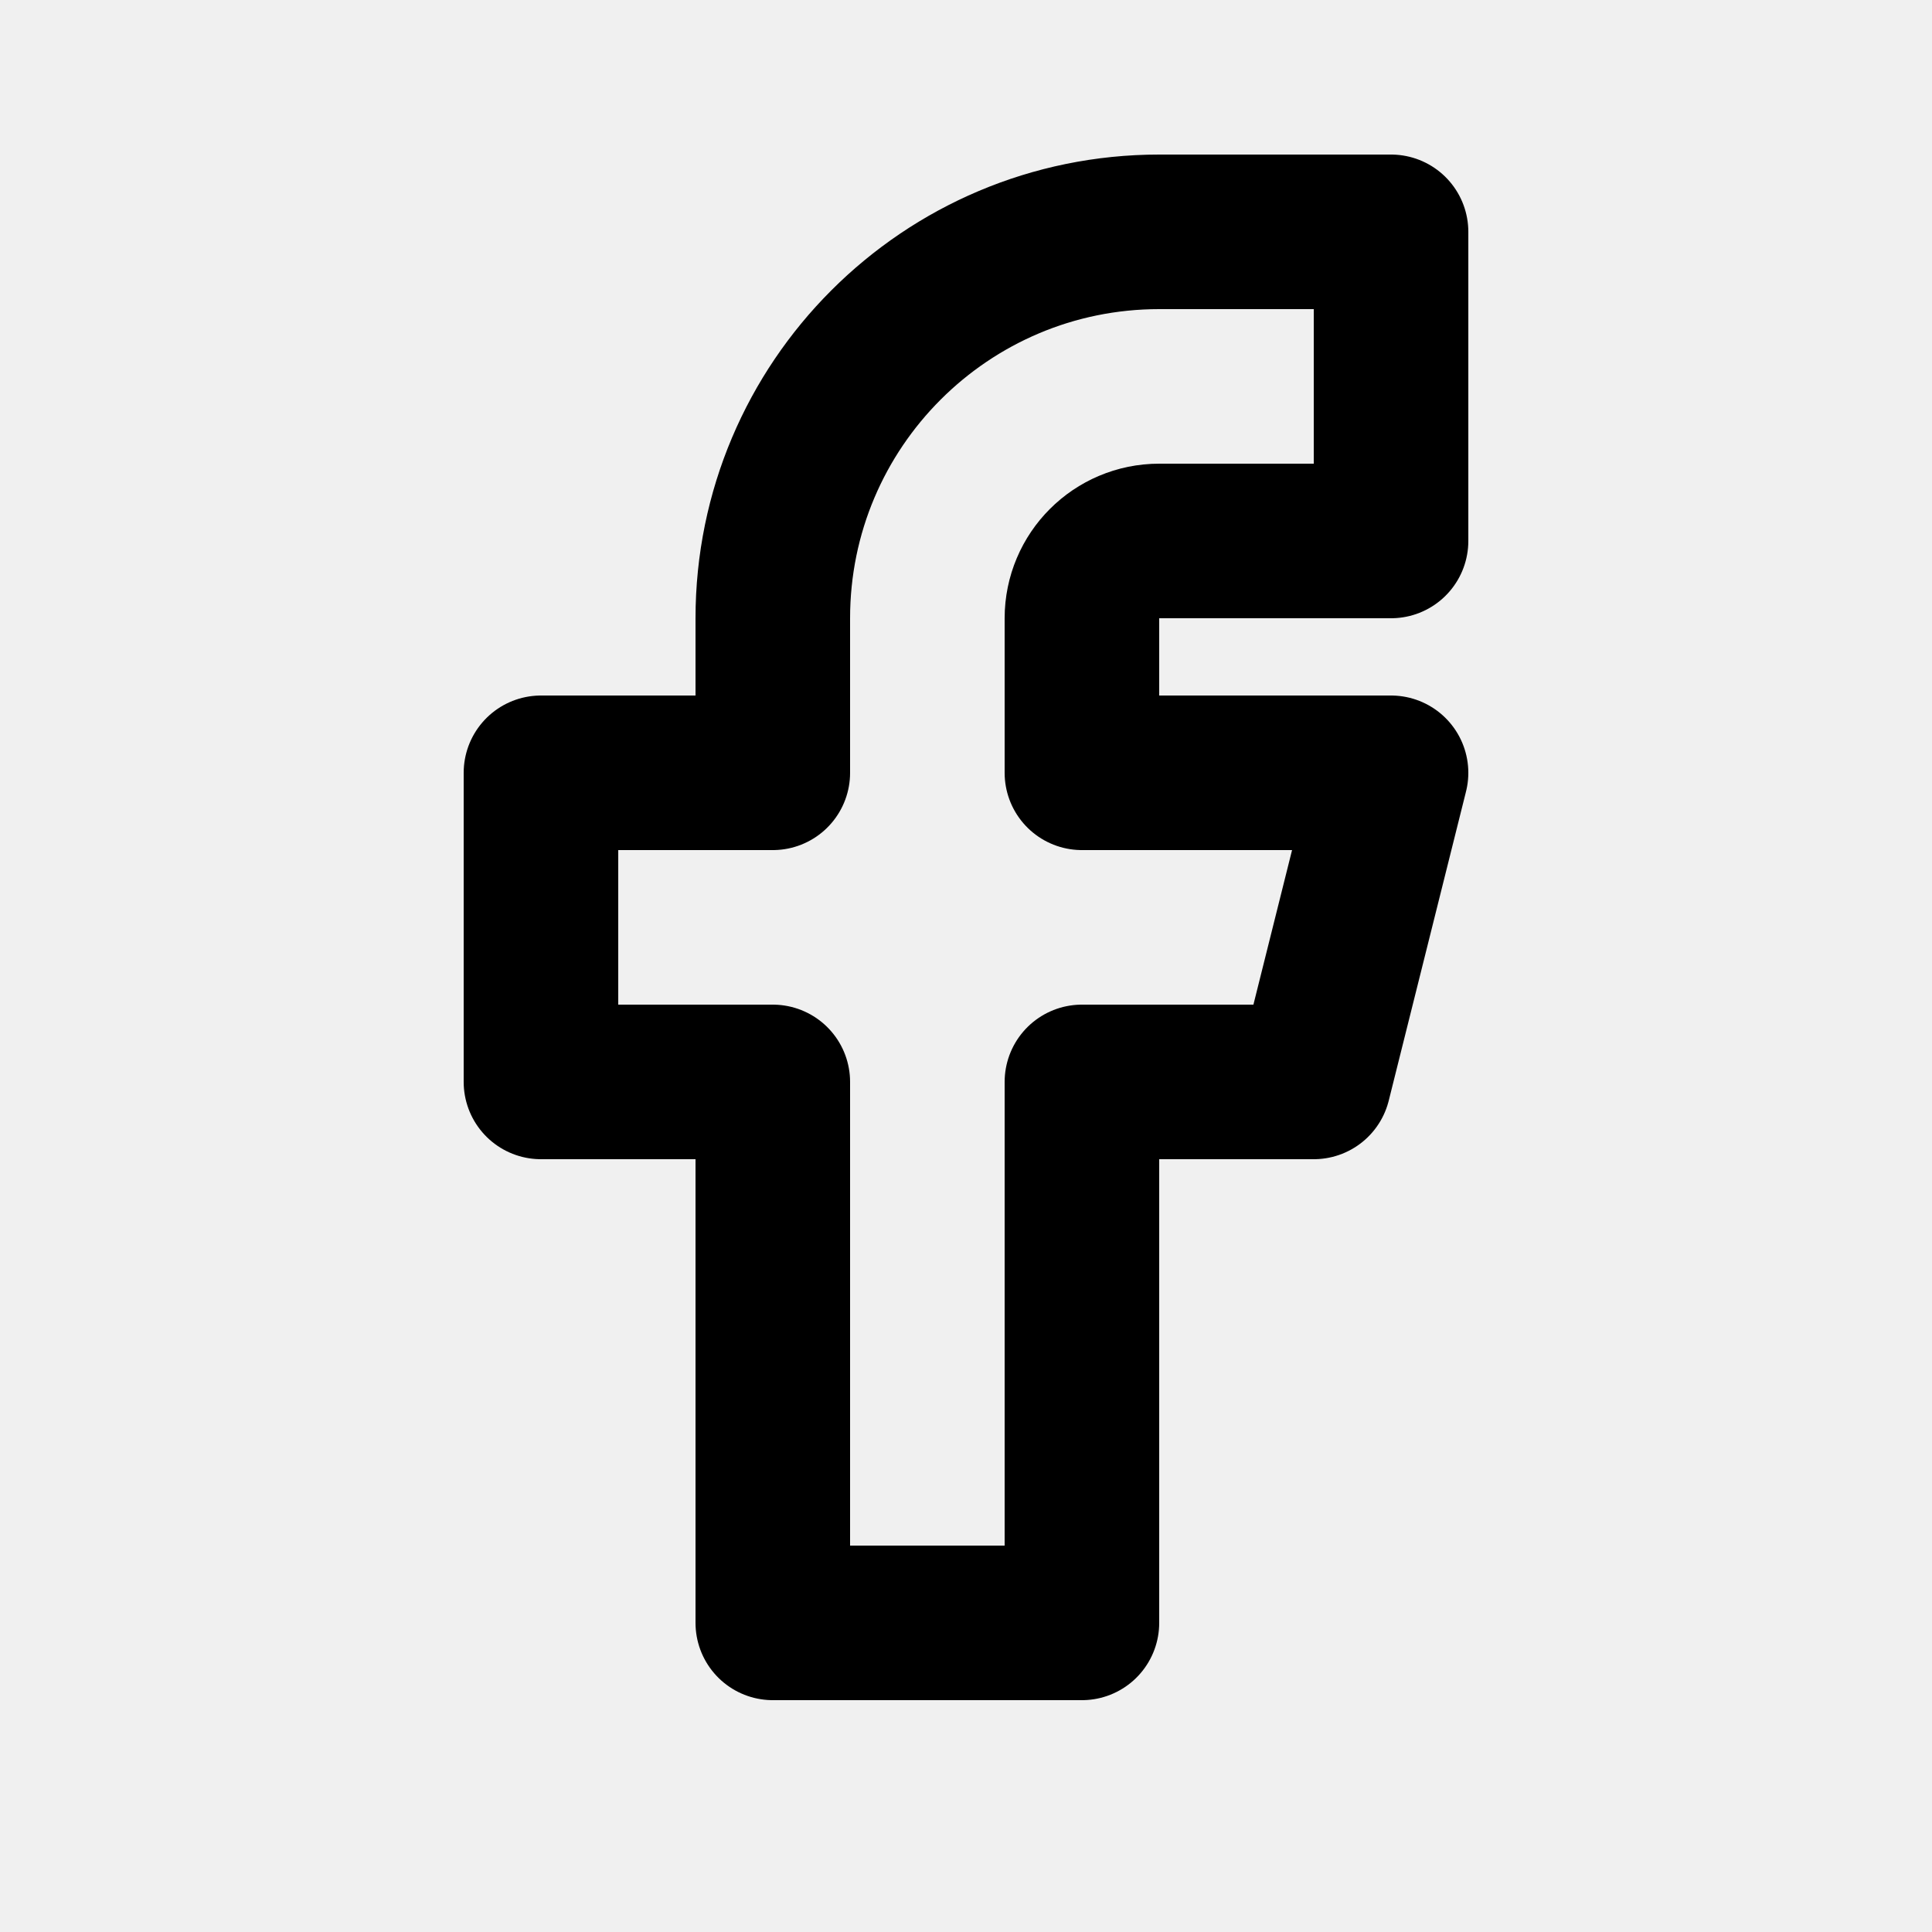
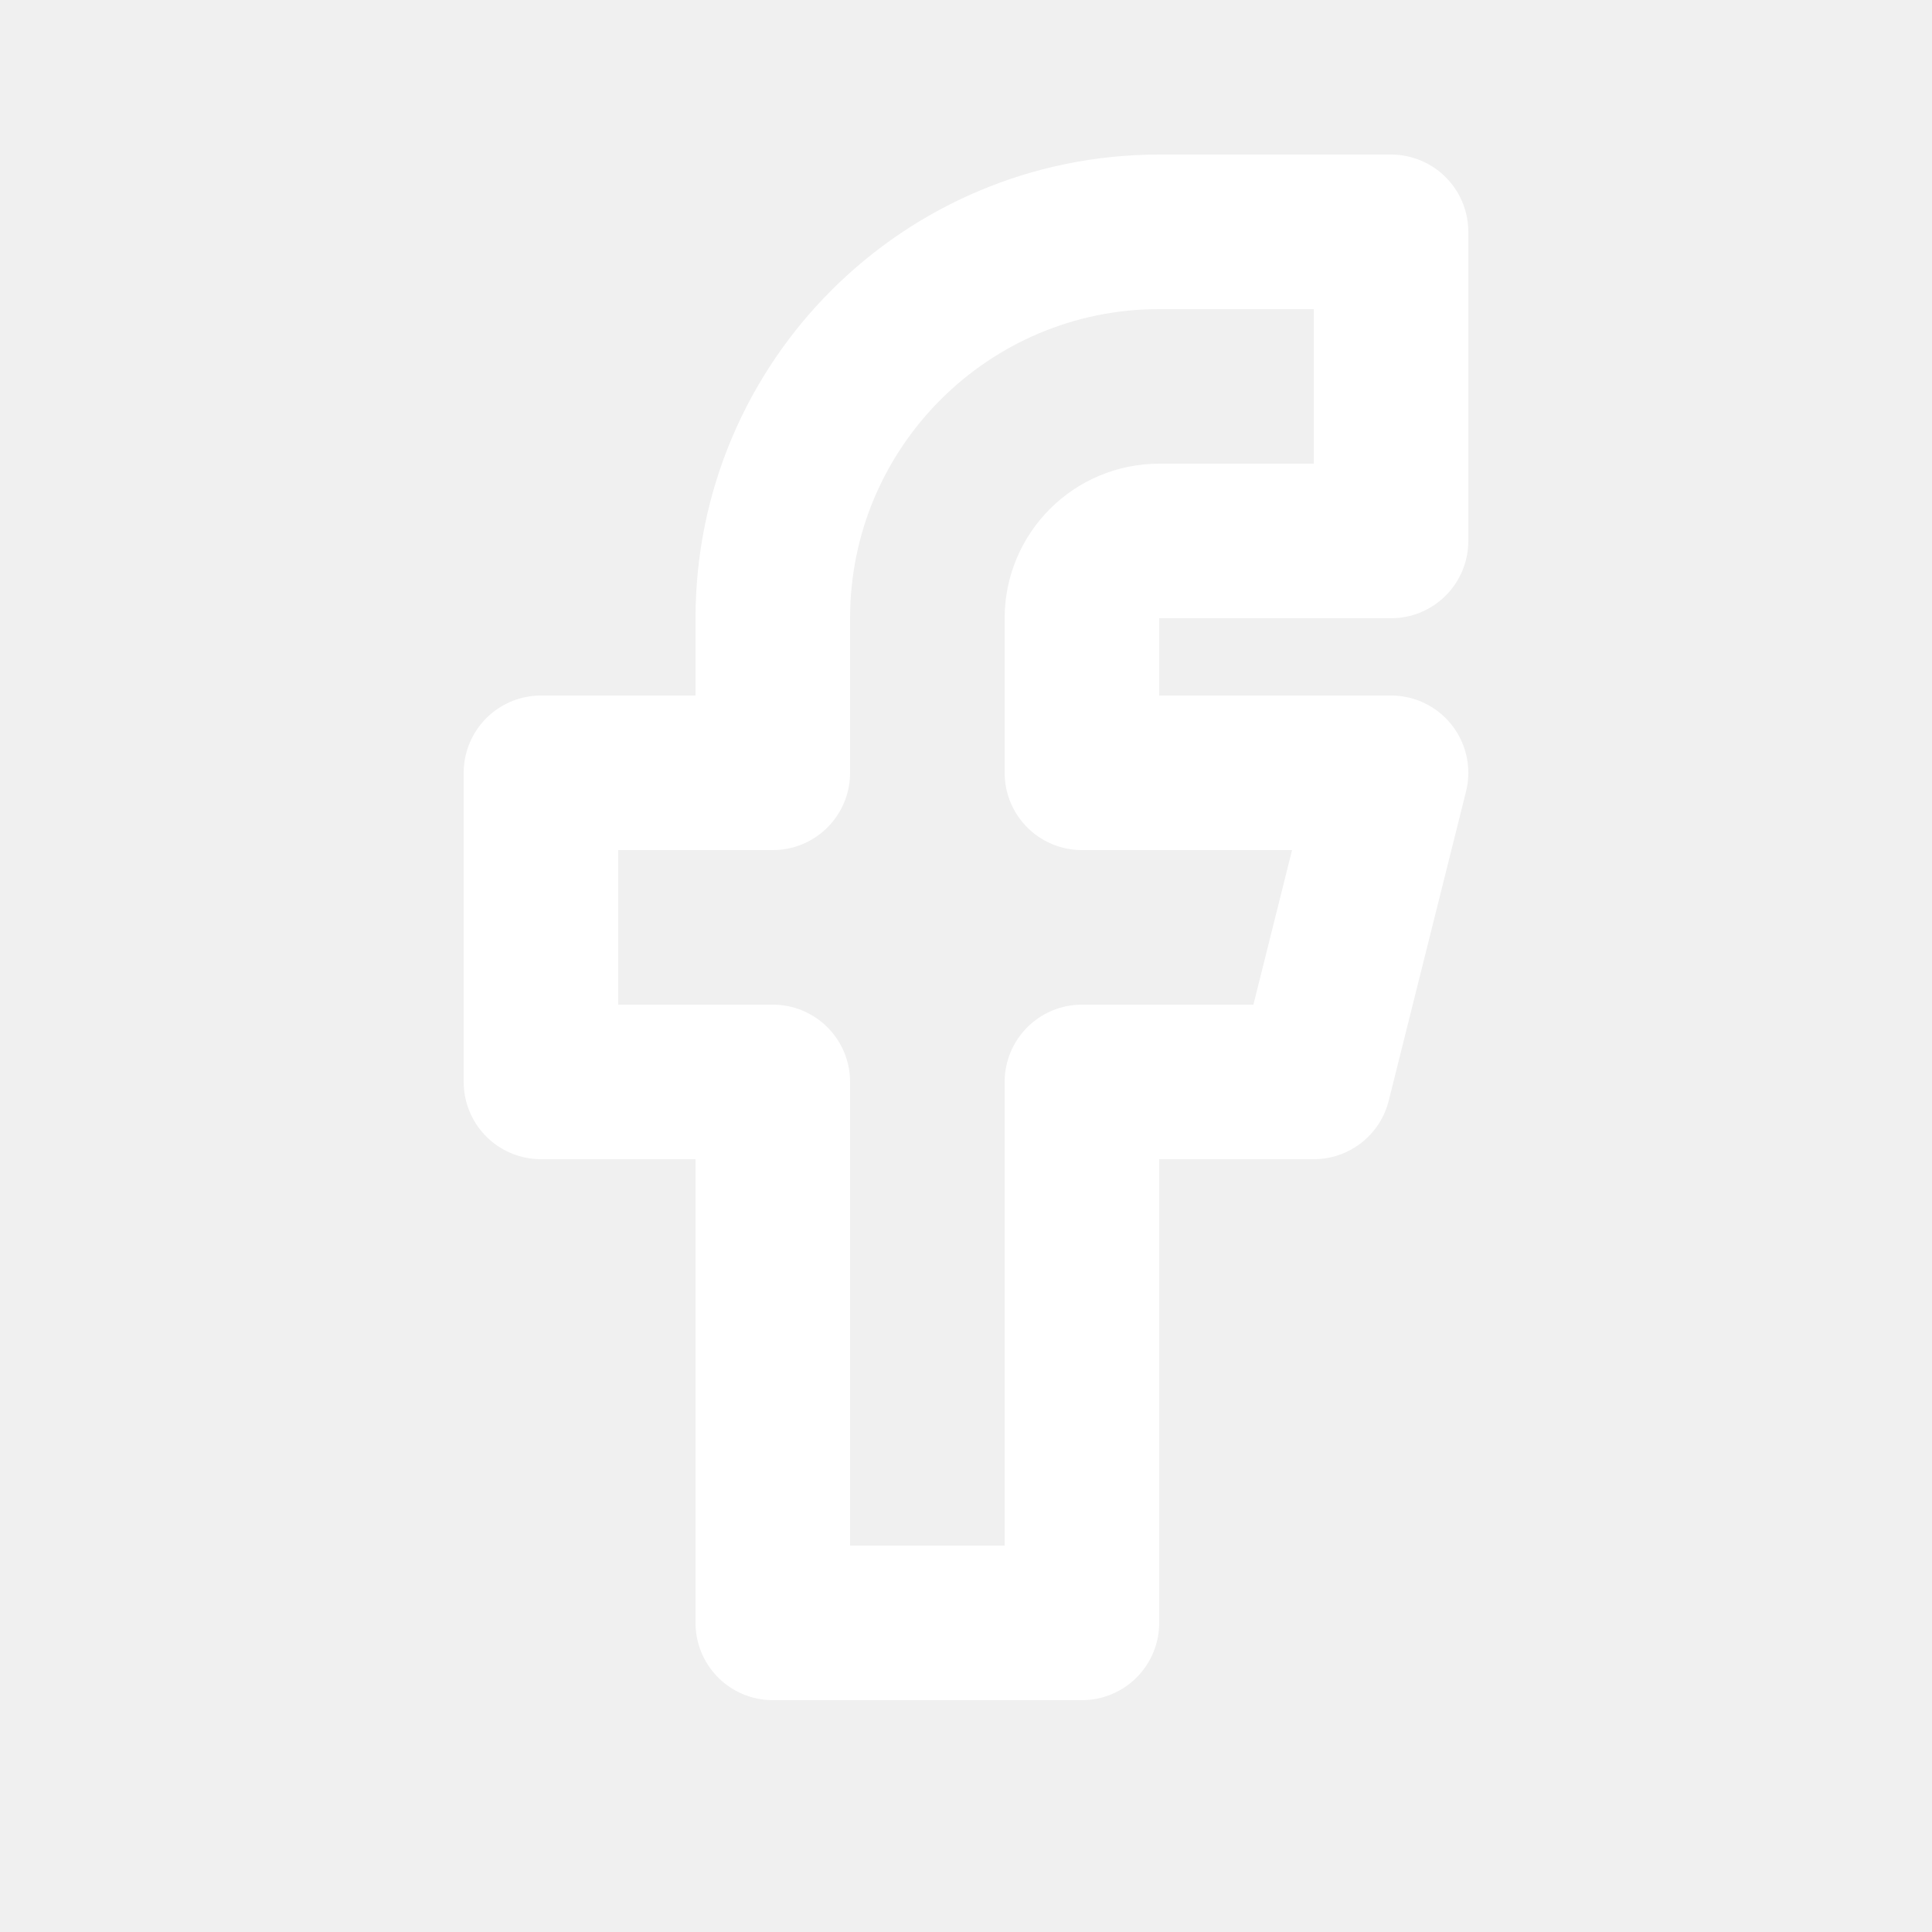
- <svg xmlns="http://www.w3.org/2000/svg" width="35" height="35" viewBox="0 0 25 25" fill="none" stroke="currentColor" stroke-width="2" stroke-linecap="round" stroke-linejoin="round" class="icon icon-tabler icons-tabler-outline icon-tabler-brand-facebook">
+ <svg xmlns="http://www.w3.org/2000/svg" width="35" height="35" viewBox="0 0 25 25" fill="none" stroke="white" stroke-width="2" stroke-linecap="round" stroke-linejoin="round" class="icon icon-tabler icons-tabler-outline icon-tabler-brand-facebook">
  <path stroke="none" d="M0 0h24v24H0z" fill="none" />
  <path d="M7 10v4h3v7h4v-7h3l1 -4h-4v-2a1 1 0 0 1 1 -1h3v-4h-3a5 5 0 0 0 -5 5v2h-3" />
</svg>
